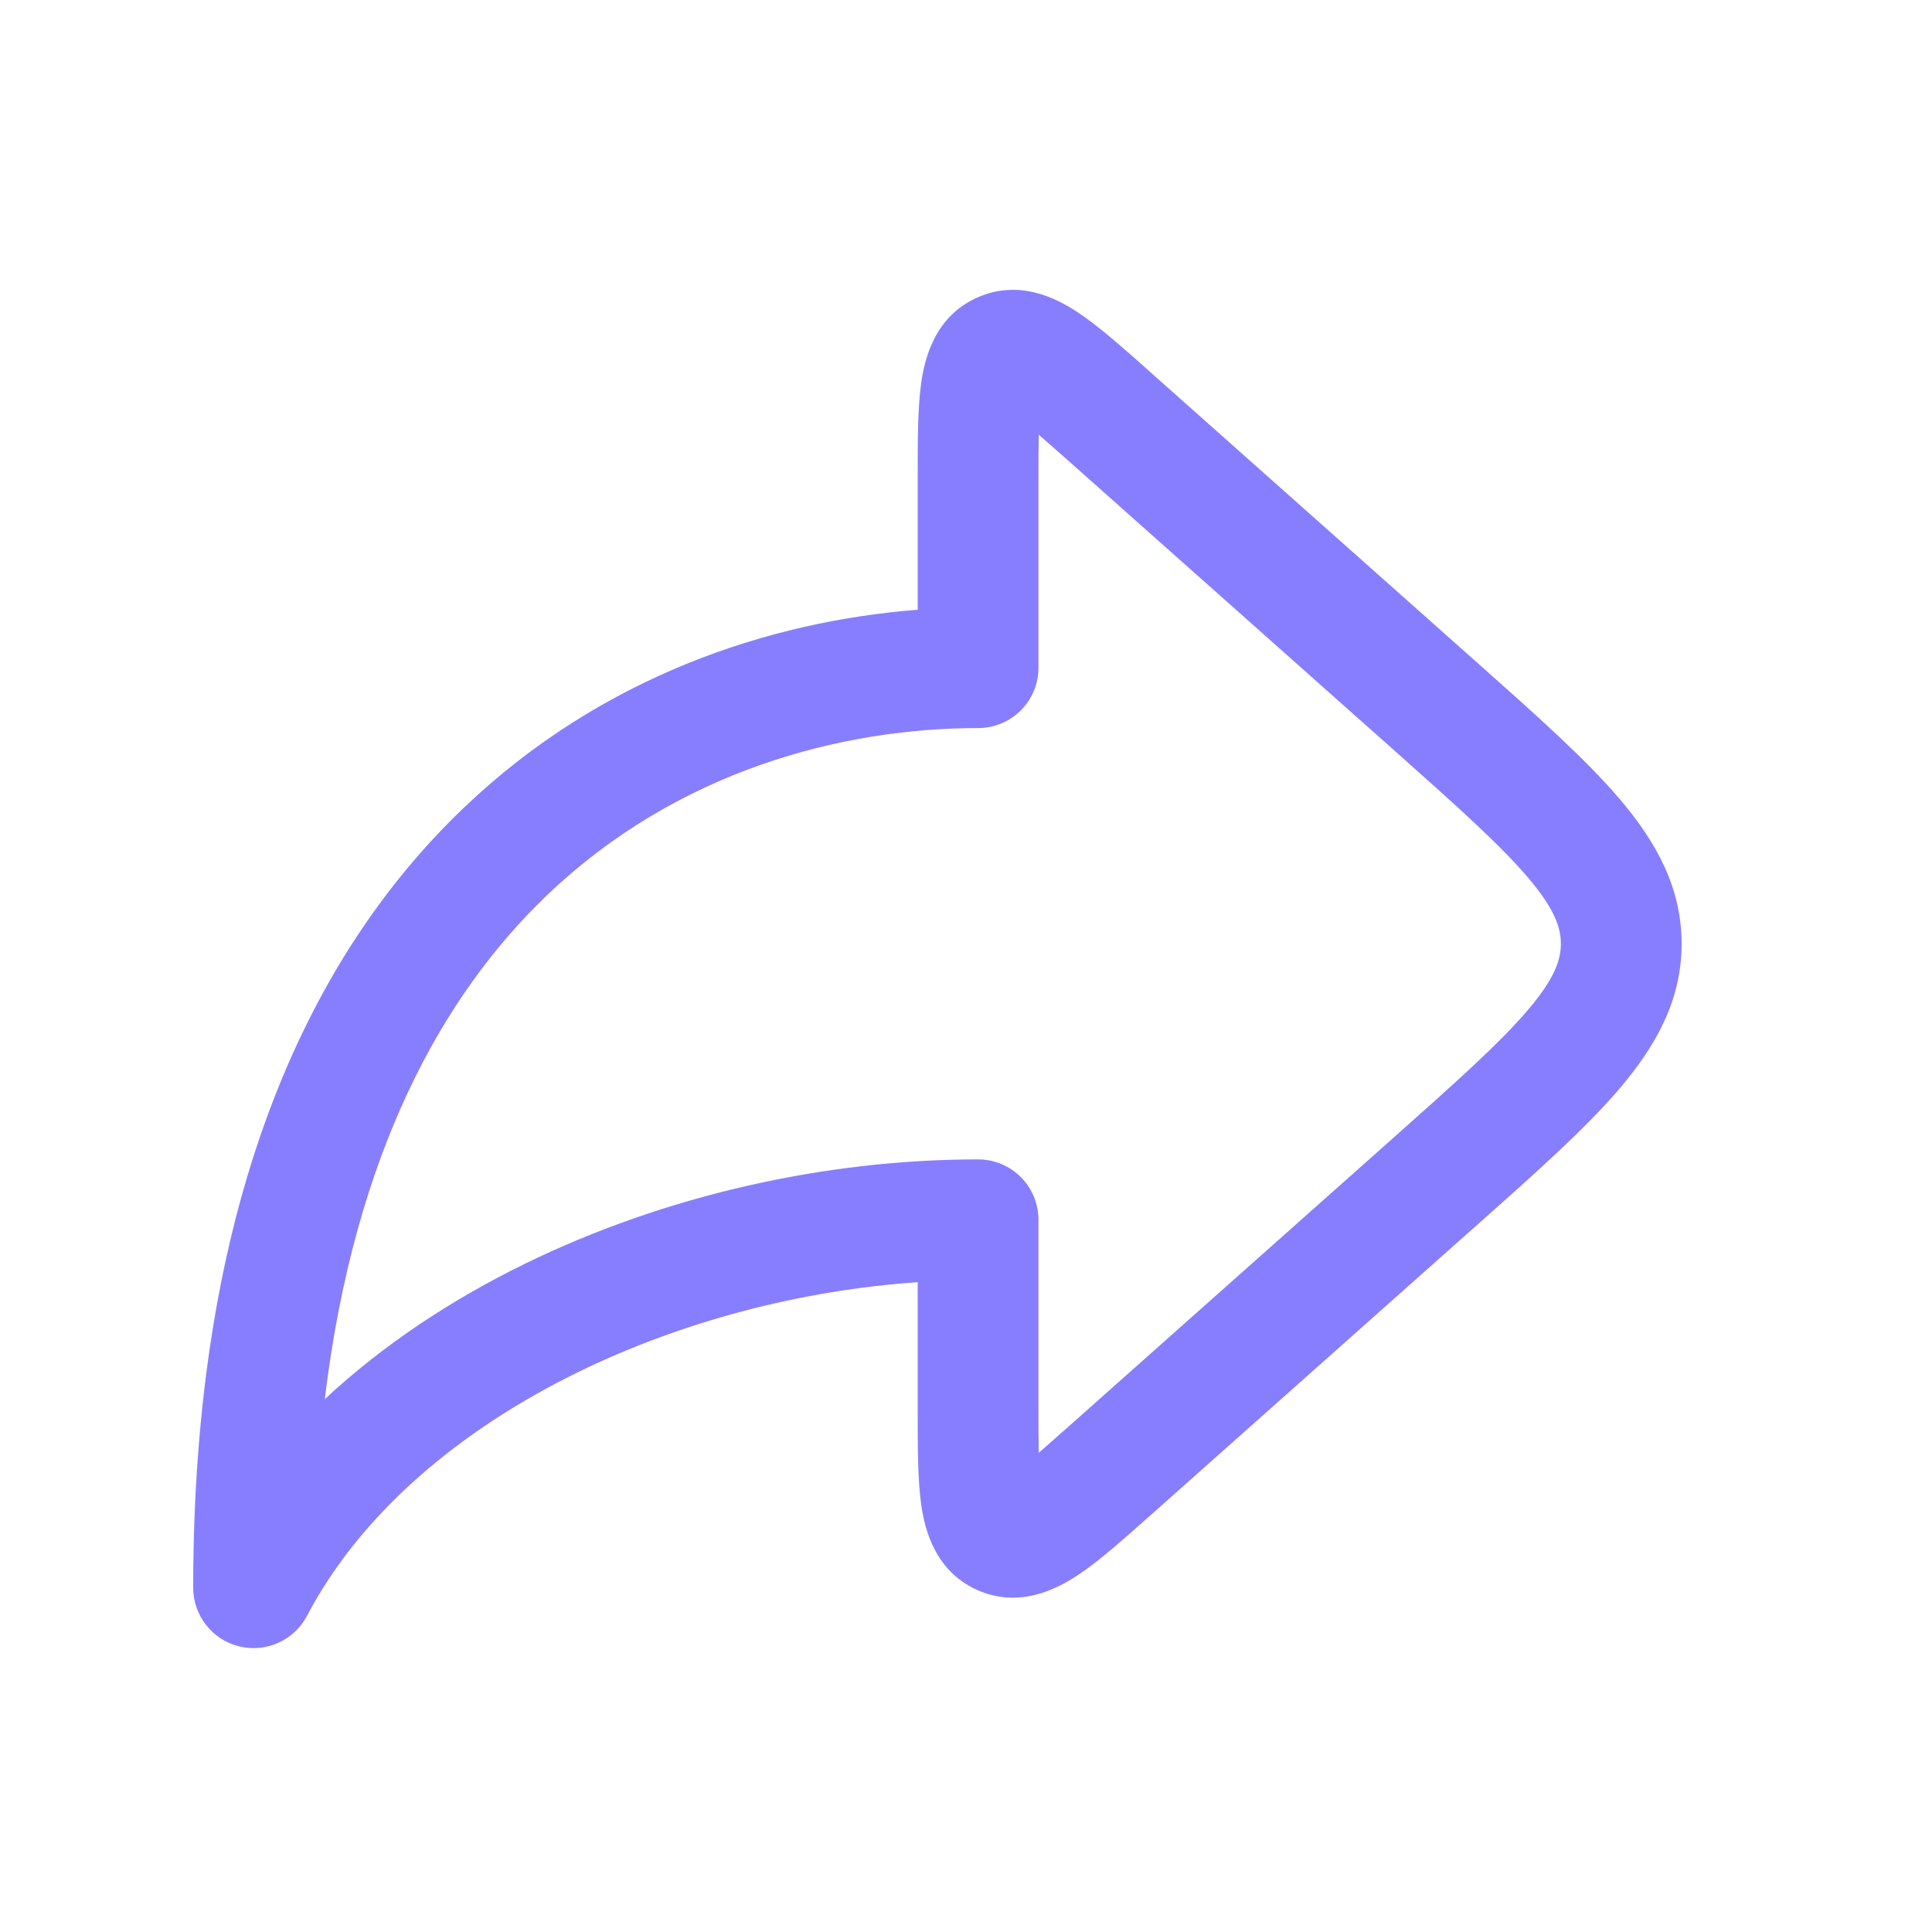
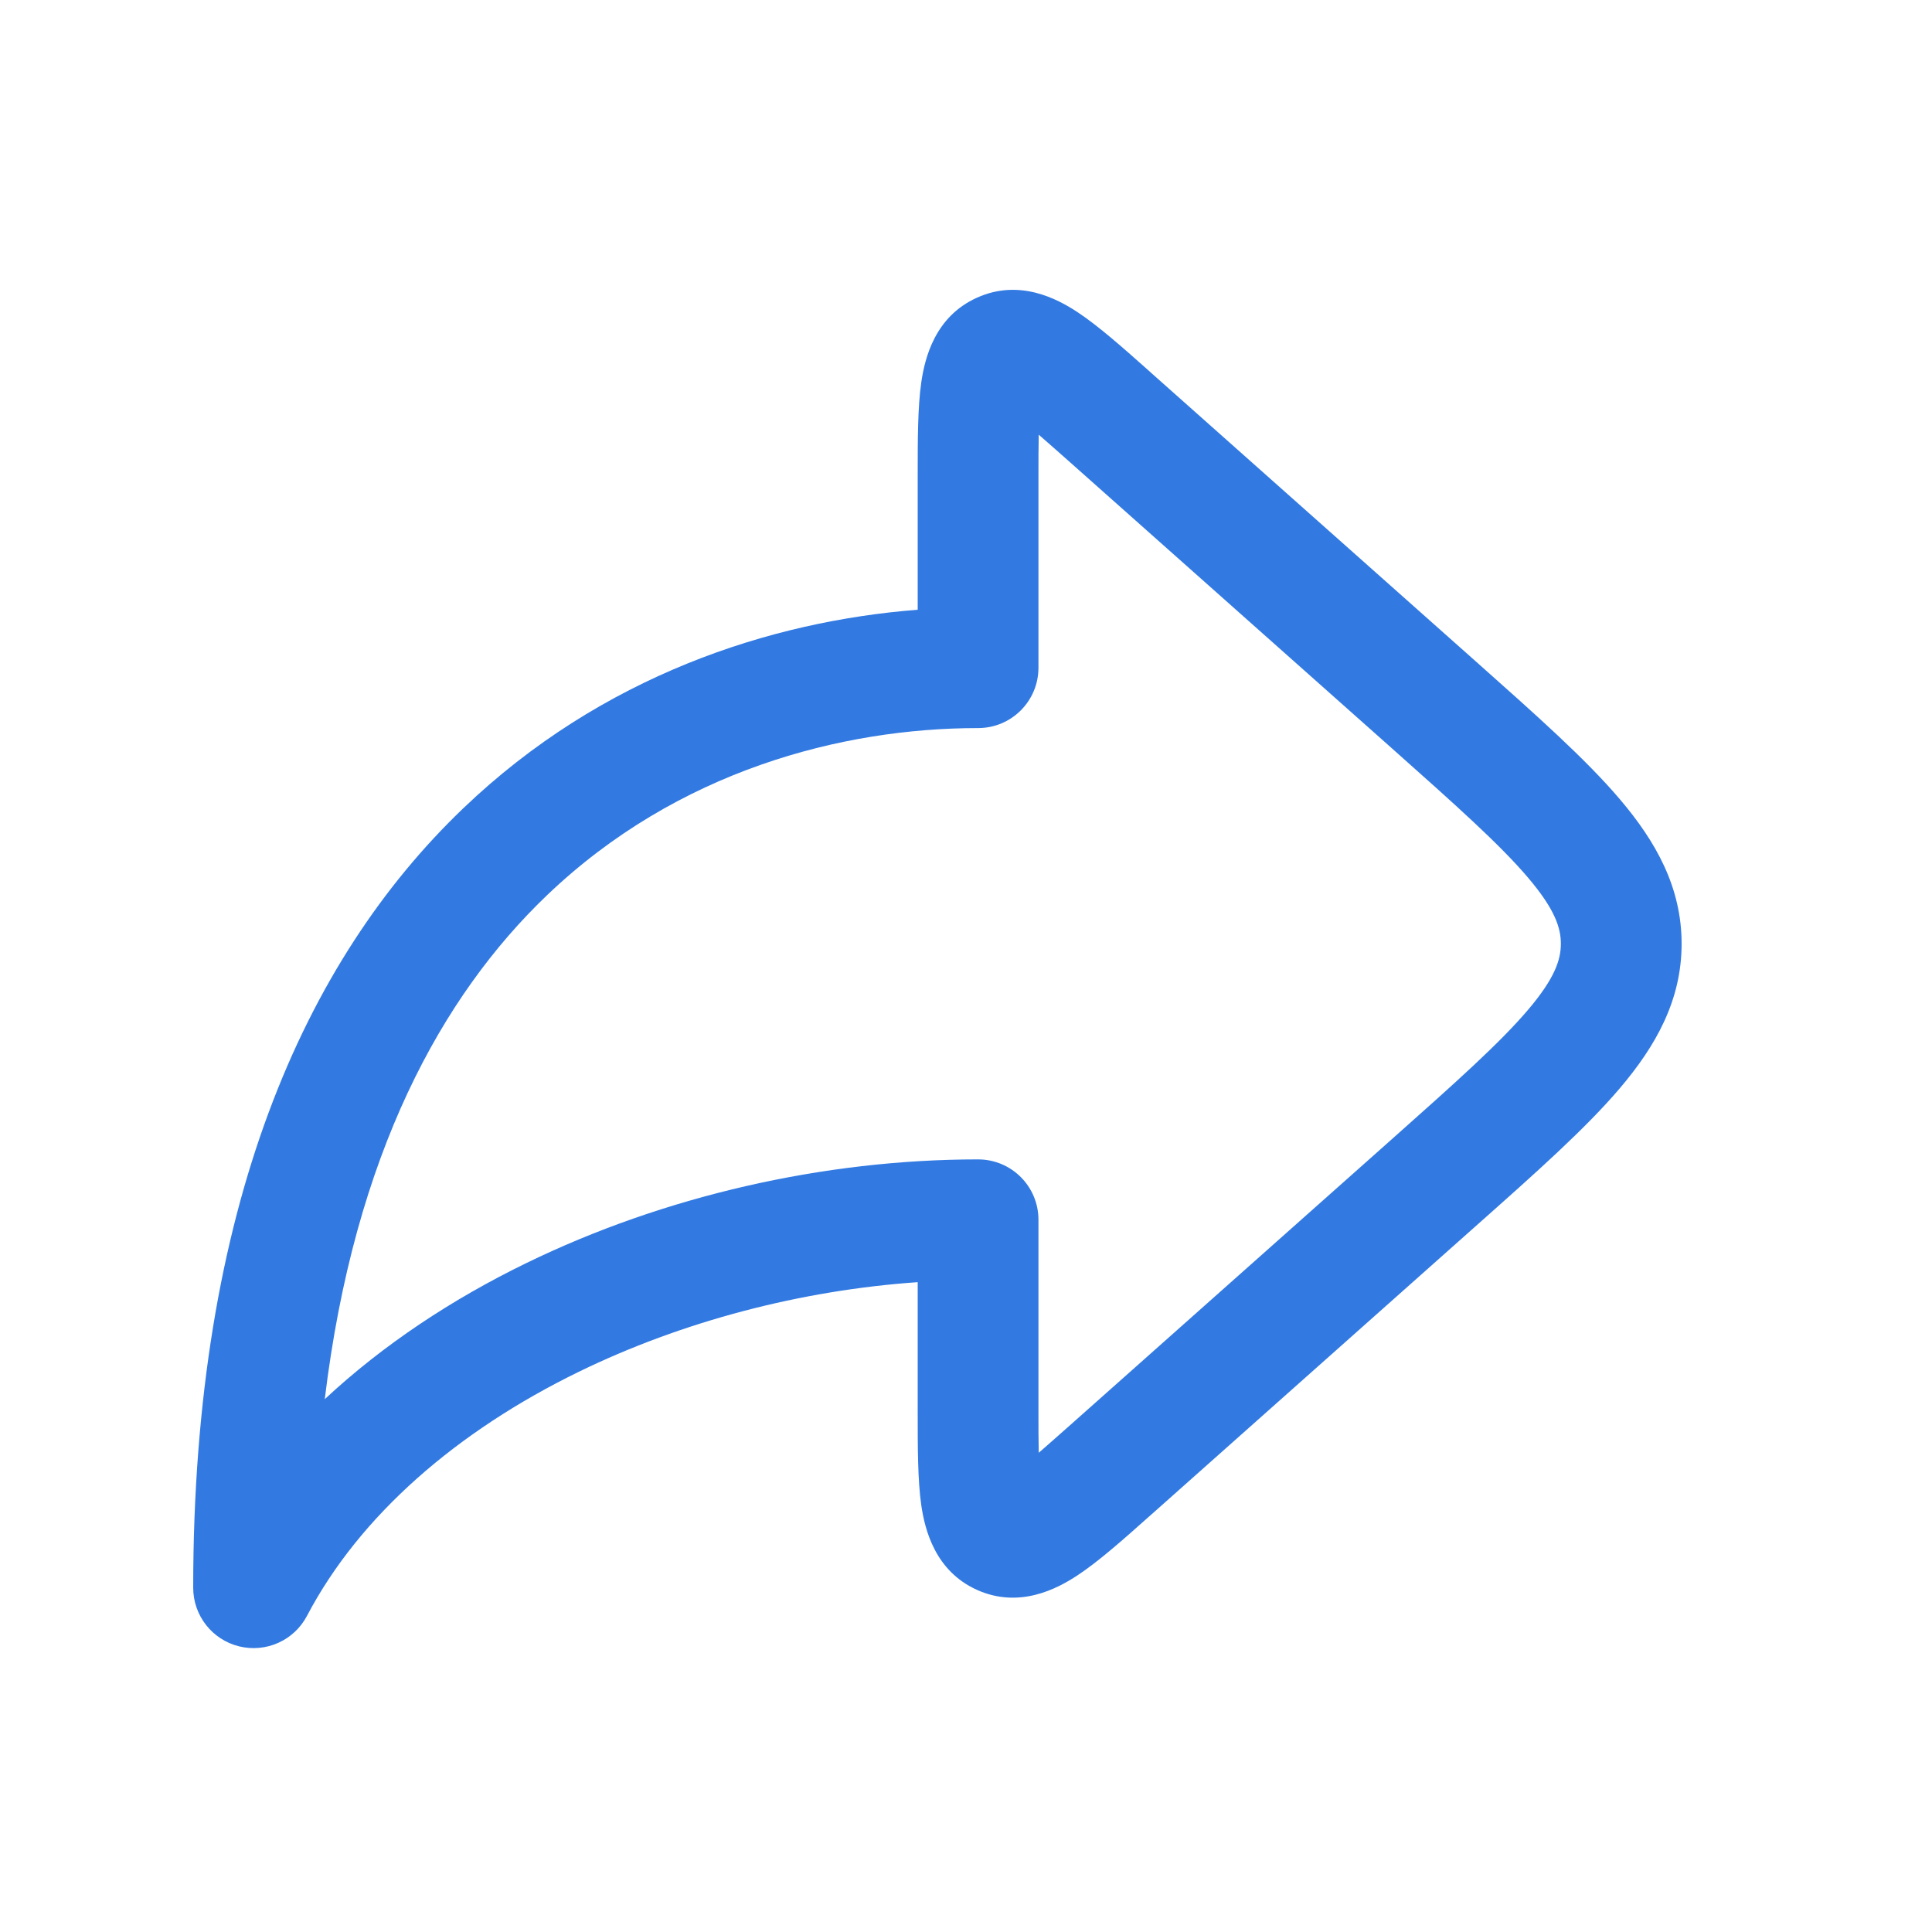
<svg xmlns="http://www.w3.org/2000/svg" width="20" height="20" viewBox="0 0 20 20" fill="none">
-   <path fill-rule="evenodd" clip-rule="evenodd" d="M11.895 3.84C11.906 3.85 11.916 3.859 11.927 3.869L15.272 6.842C15.896 7.397 16.414 7.856 16.769 8.274C17.142 8.713 17.408 9.185 17.408 9.77C17.408 10.354 17.142 10.826 16.769 11.265C16.414 11.683 15.896 12.143 15.272 12.697L11.927 15.671C11.916 15.68 11.906 15.69 11.895 15.699C11.625 15.94 11.372 16.164 11.154 16.308C10.94 16.449 10.551 16.654 10.115 16.459C9.679 16.263 9.574 15.835 9.537 15.582C9.5 15.323 9.5 14.985 9.5 14.624C9.5 14.609 9.5 14.595 9.5 14.581V13.273C8.29 13.357 7.065 13.678 5.993 14.2C4.732 14.815 3.725 15.686 3.178 16.727C3.045 16.981 2.755 17.112 2.475 17.043C2.196 16.974 2 16.724 2 16.436C2 12.502 3.151 9.94 4.797 8.366C6.232 6.993 7.98 6.43 9.5 6.312V4.959C9.5 4.944 9.5 4.93 9.5 4.916C9.5 4.554 9.5 4.216 9.537 3.958C9.574 3.704 9.679 3.276 10.115 3.081C10.551 2.885 10.94 3.09 11.154 3.231C11.372 3.375 11.625 3.6 11.895 3.84ZM10.753 4.5C10.847 4.581 10.959 4.681 11.097 4.803L14.407 7.745C15.075 8.339 15.525 8.741 15.817 9.084C16.097 9.413 16.158 9.606 16.158 9.77C16.158 9.933 16.097 10.126 15.817 10.455C15.525 10.798 15.075 11.2 14.407 11.794L11.097 14.736C10.959 14.858 10.847 14.958 10.753 15.039C10.75 14.915 10.75 14.764 10.75 14.581V12.627C10.75 12.281 10.47 12.002 10.125 12.002C8.531 12.002 6.875 12.38 5.445 13.077C4.679 13.45 3.966 13.921 3.362 14.484C3.669 11.944 4.577 10.306 5.661 9.269C7.011 7.977 8.717 7.537 10.125 7.537C10.47 7.537 10.75 7.258 10.75 6.912V4.959C10.75 4.775 10.75 4.624 10.753 4.5Z" fill="#877EFF" />
+   <path fill-rule="evenodd" clip-rule="evenodd" d="M11.895 3.84C11.906 3.85 11.916 3.859 11.927 3.869L15.272 6.842C15.896 7.397 16.414 7.856 16.769 8.274C17.142 8.713 17.408 9.185 17.408 9.77C17.408 10.354 17.142 10.826 16.769 11.265C16.414 11.683 15.896 12.143 15.272 12.697L11.927 15.671C11.916 15.68 11.906 15.69 11.895 15.699C11.625 15.94 11.372 16.164 11.154 16.308C10.94 16.449 10.551 16.654 10.115 16.459C9.679 16.263 9.574 15.835 9.537 15.582C9.5 15.323 9.5 14.985 9.5 14.624C9.5 14.609 9.5 14.595 9.5 14.581V13.273C8.29 13.357 7.065 13.678 5.993 14.2C4.732 14.815 3.725 15.686 3.178 16.727C3.045 16.981 2.755 17.112 2.475 17.043C2.196 16.974 2 16.724 2 16.436C2 12.502 3.151 9.94 4.797 8.366C6.232 6.993 7.98 6.43 9.5 6.312V4.959C9.5 4.944 9.5 4.93 9.5 4.916C9.5 4.554 9.5 4.216 9.537 3.958C9.574 3.704 9.679 3.276 10.115 3.081C10.551 2.885 10.94 3.09 11.154 3.231C11.372 3.375 11.625 3.6 11.895 3.84ZM10.753 4.5C10.847 4.581 10.959 4.681 11.097 4.803L14.407 7.745C15.075 8.339 15.525 8.741 15.817 9.084C16.097 9.413 16.158 9.606 16.158 9.77C16.158 9.933 16.097 10.126 15.817 10.455C15.525 10.798 15.075 11.2 14.407 11.794L11.097 14.736C10.959 14.858 10.847 14.958 10.753 15.039C10.75 14.915 10.75 14.764 10.75 14.581V12.627C10.75 12.281 10.47 12.002 10.125 12.002C8.531 12.002 6.875 12.38 5.445 13.077C4.679 13.45 3.966 13.921 3.362 14.484C3.669 11.944 4.577 10.306 5.661 9.269C7.011 7.977 8.717 7.537 10.125 7.537C10.47 7.537 10.75 7.258 10.75 6.912V4.959C10.75 4.775 10.75 4.624 10.753 4.5Z" fill="#327AE2" />
</svg>
